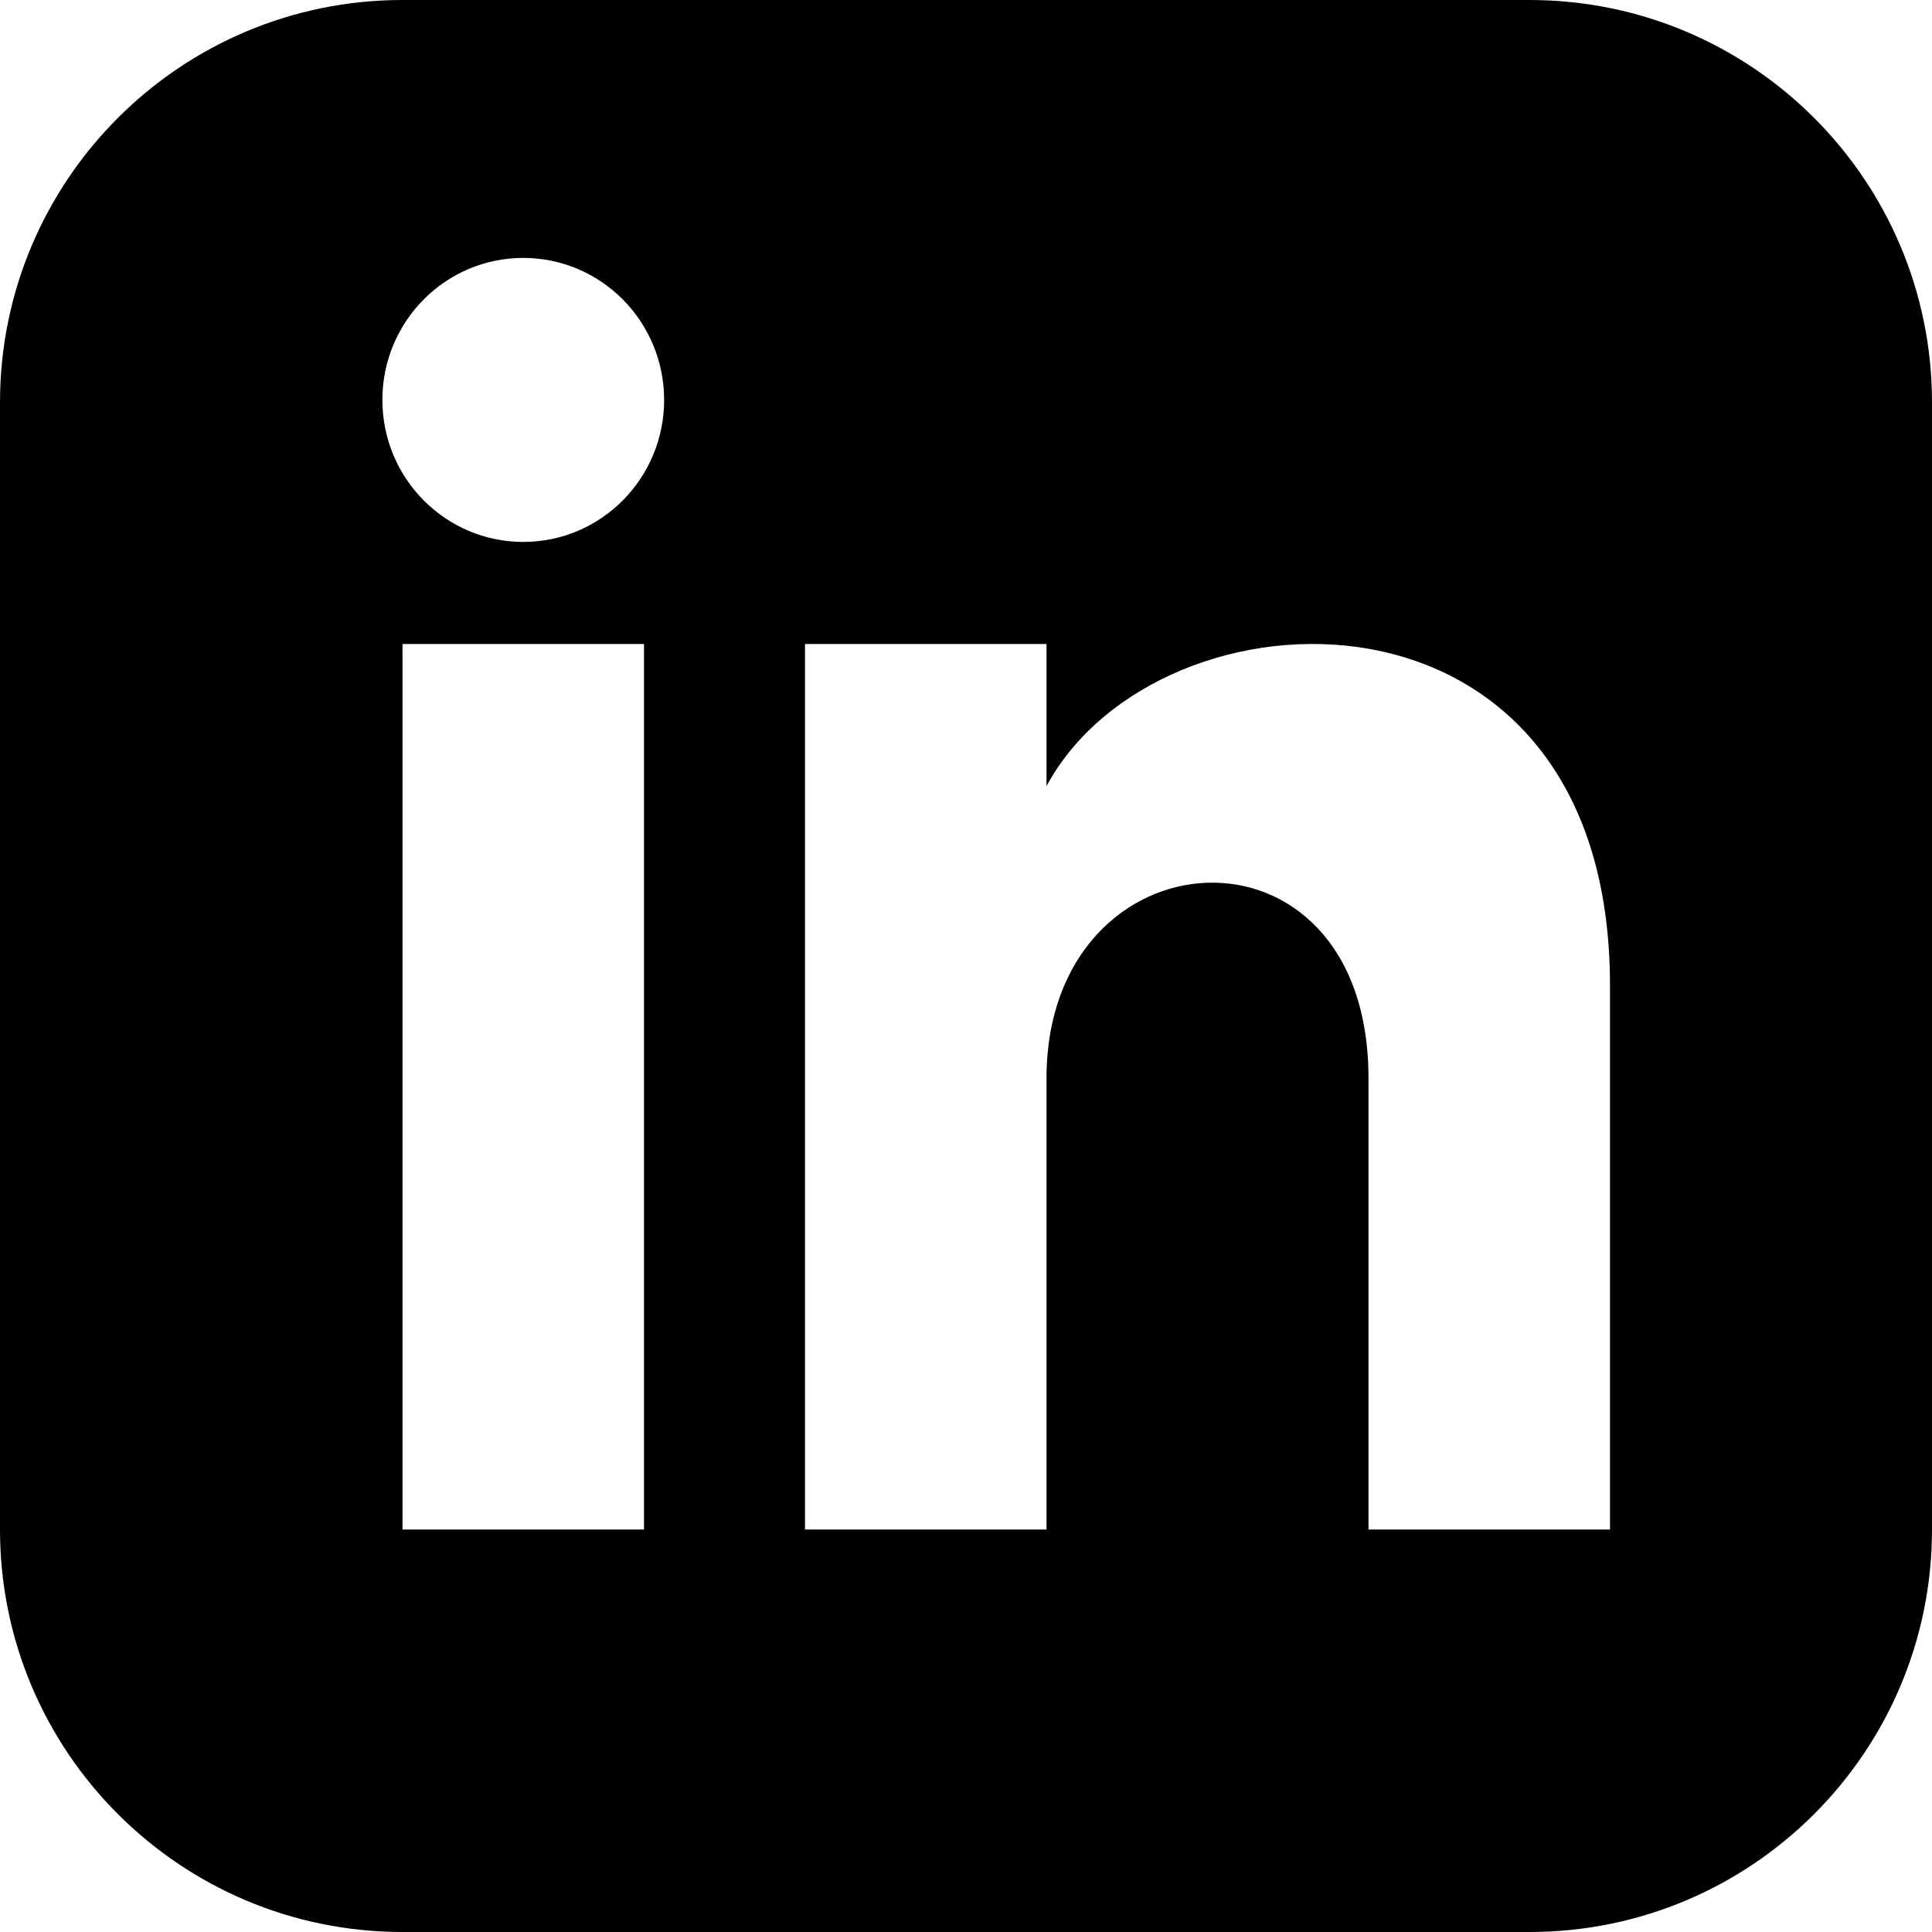
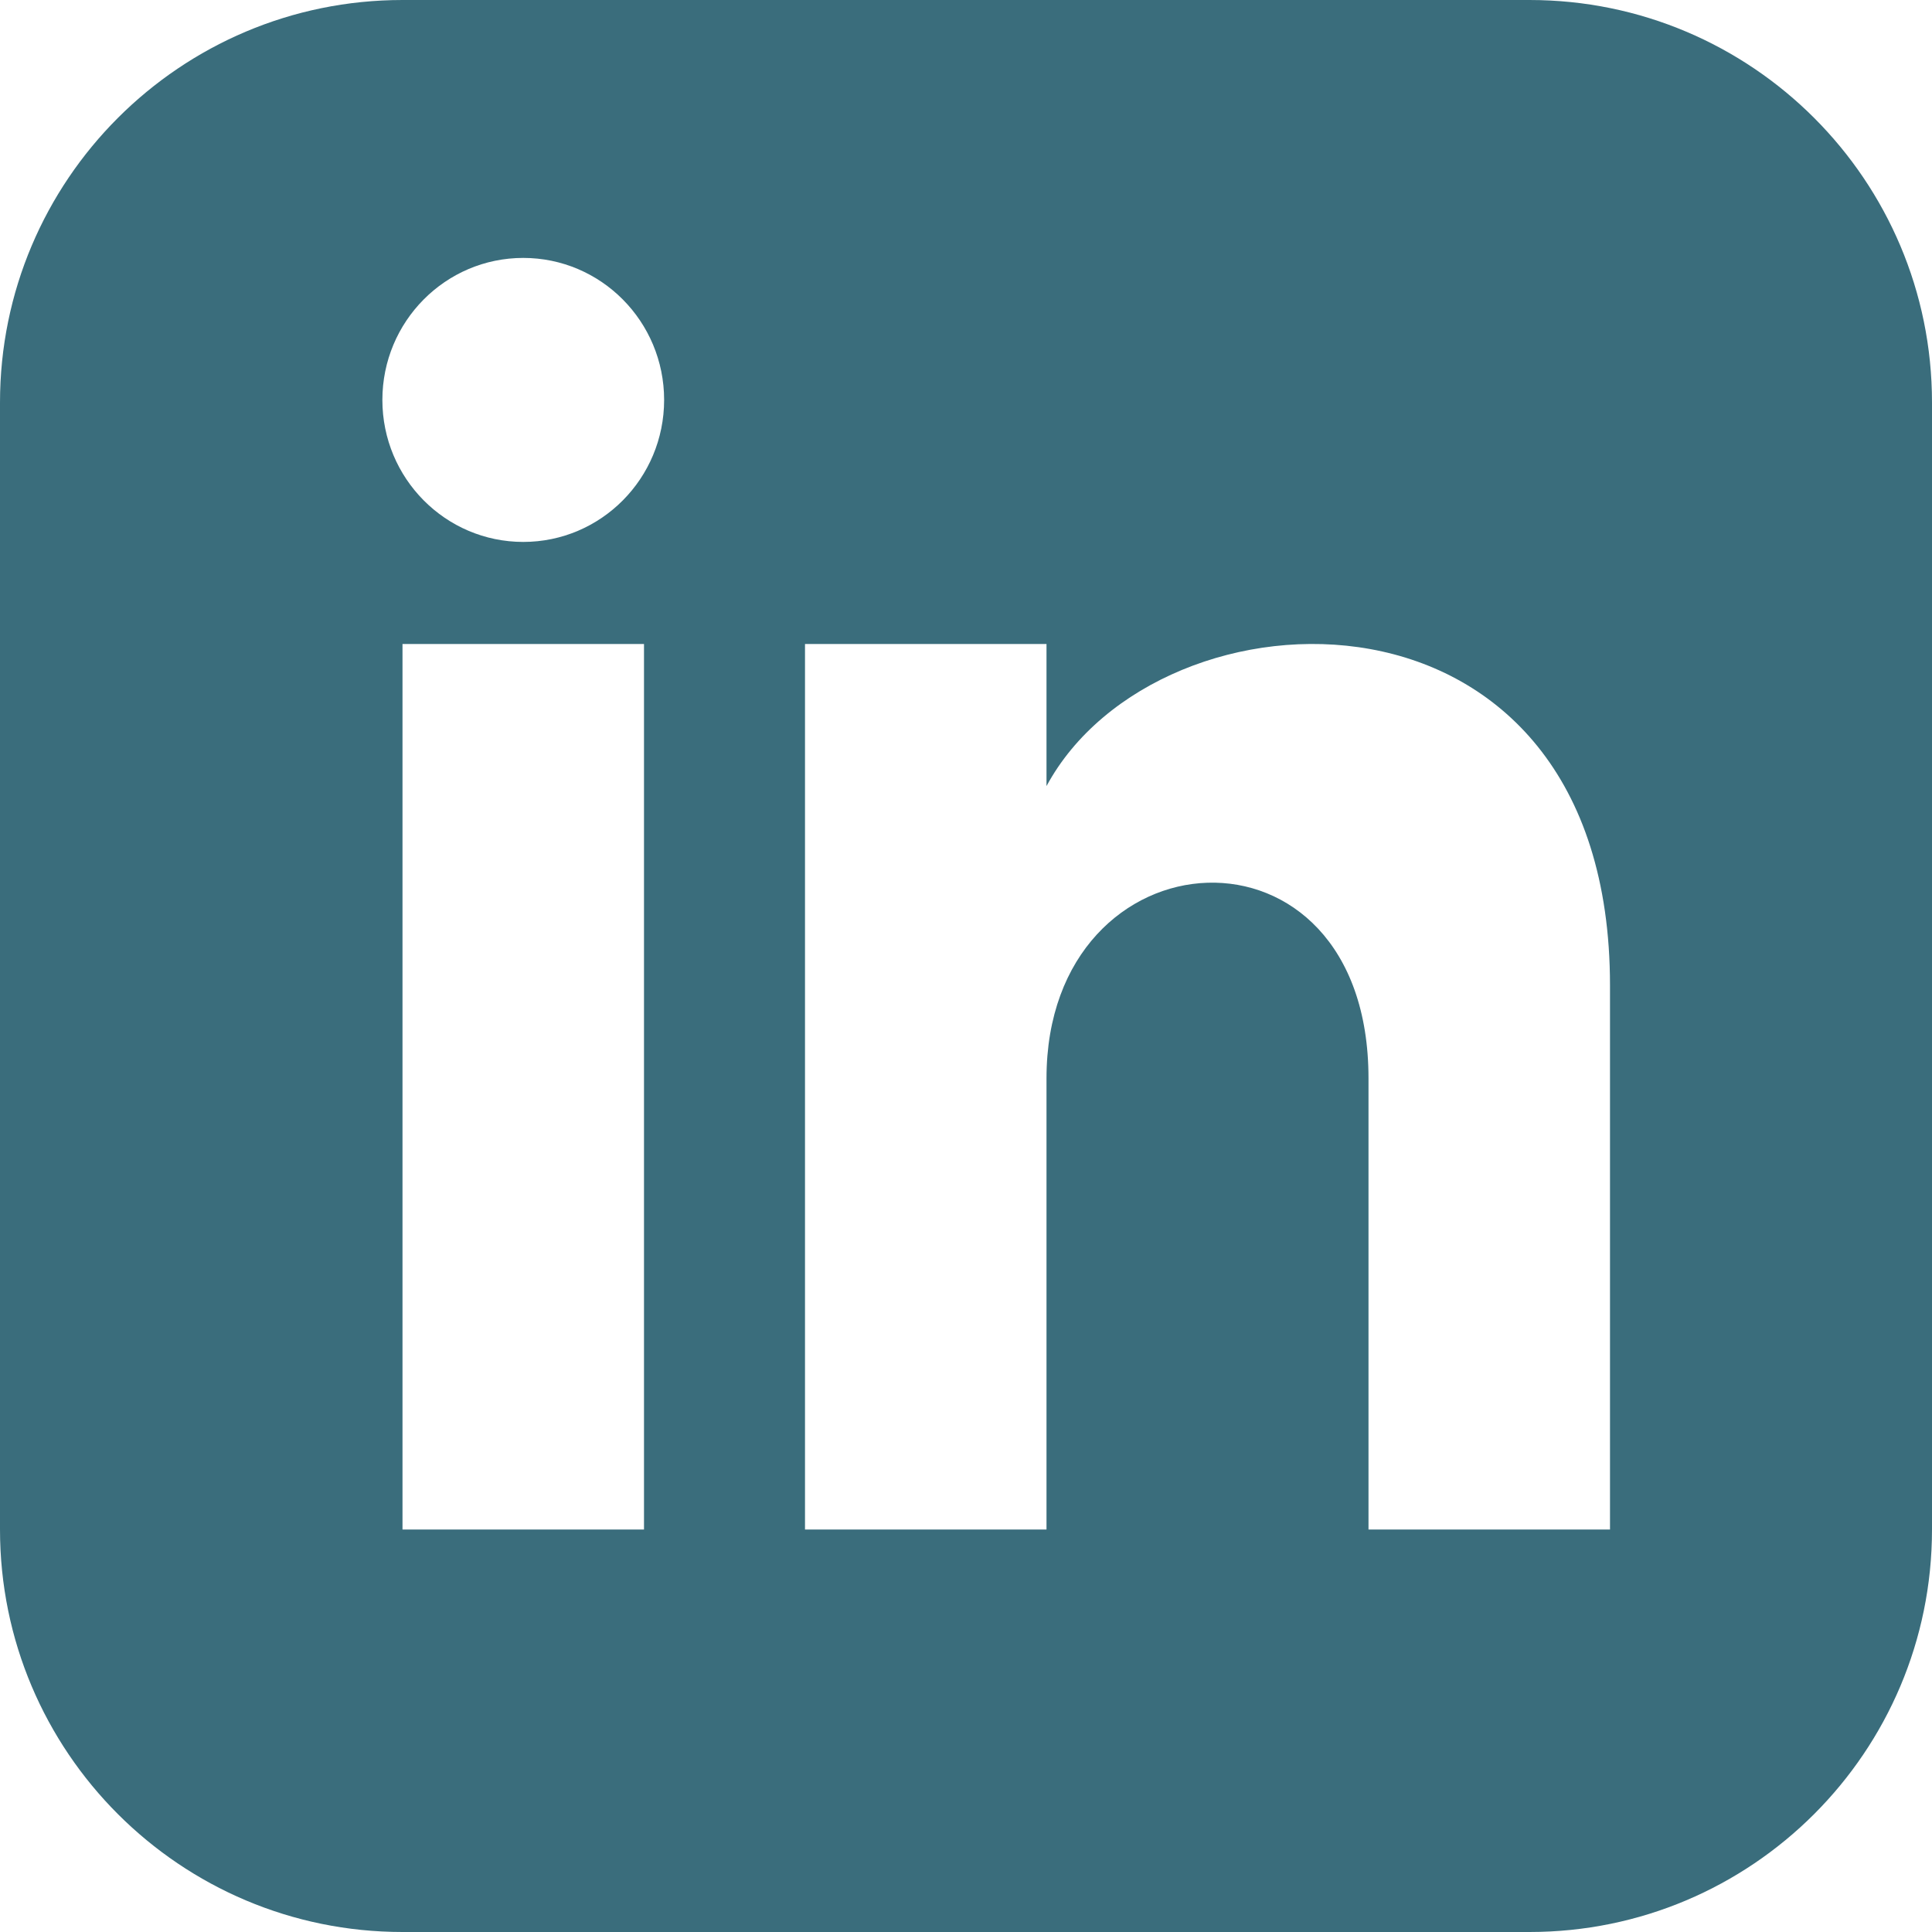
- <svg xmlns="http://www.w3.org/2000/svg" width="24" height="24" viewBox="0 0 24 24">
+ <svg xmlns="http://www.w3.org/2000/svg" fill="rgb(58, 109, 124)" width="24" height="24" viewBox="0 0 24 24">
  <path d="M19 0h-14c-2.761 0-5 2.239-5 5v14c0 2.761 2.239 5 5 5h14c2.762 0 5-2.239 5-5v-14c0-2.761-2.238-5-5-5zm-11 19h-3v-11h3v11zm-1.5-12.268c-.966 0-1.75-.79-1.75-1.764s.784-1.764 1.75-1.764 1.75.79 1.75 1.764-.783 1.764-1.75 1.764zm13.5 12.268h-3v-5.604c0-3.368-4-3.113-4 0v5.604h-3v-11h3v1.765c1.396-2.586 7-2.777 7 2.476v6.759z" />
</svg>
